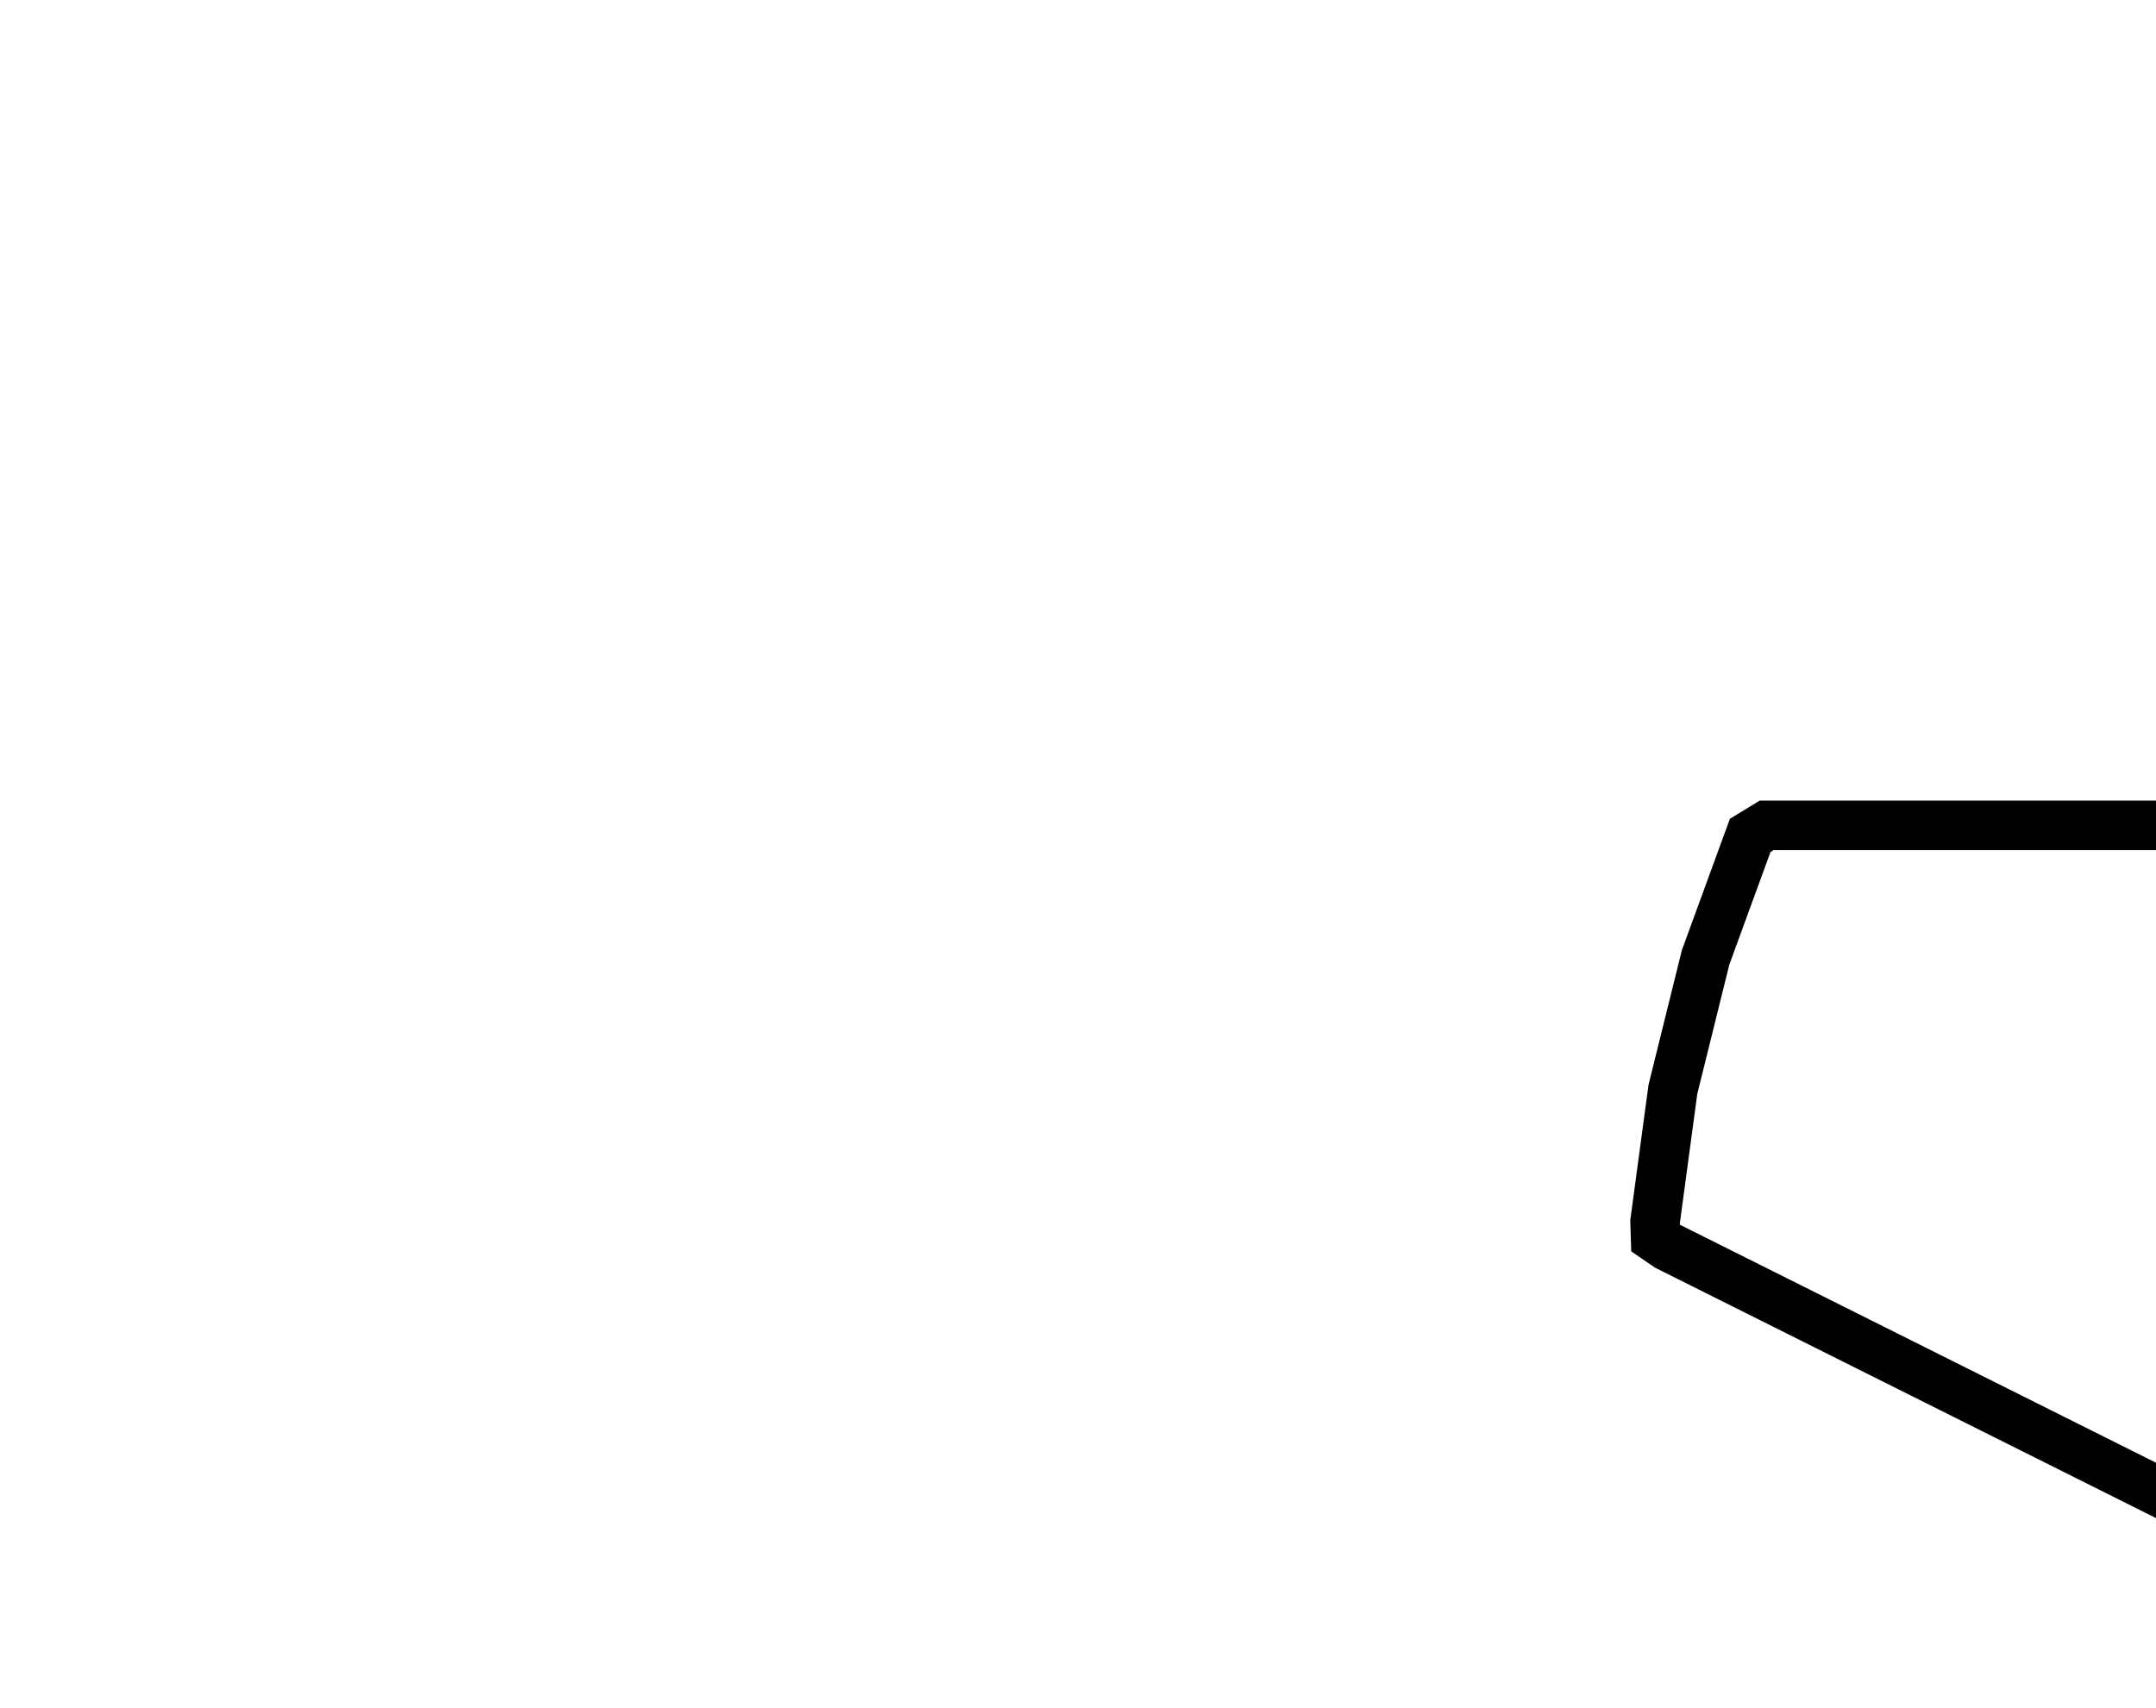
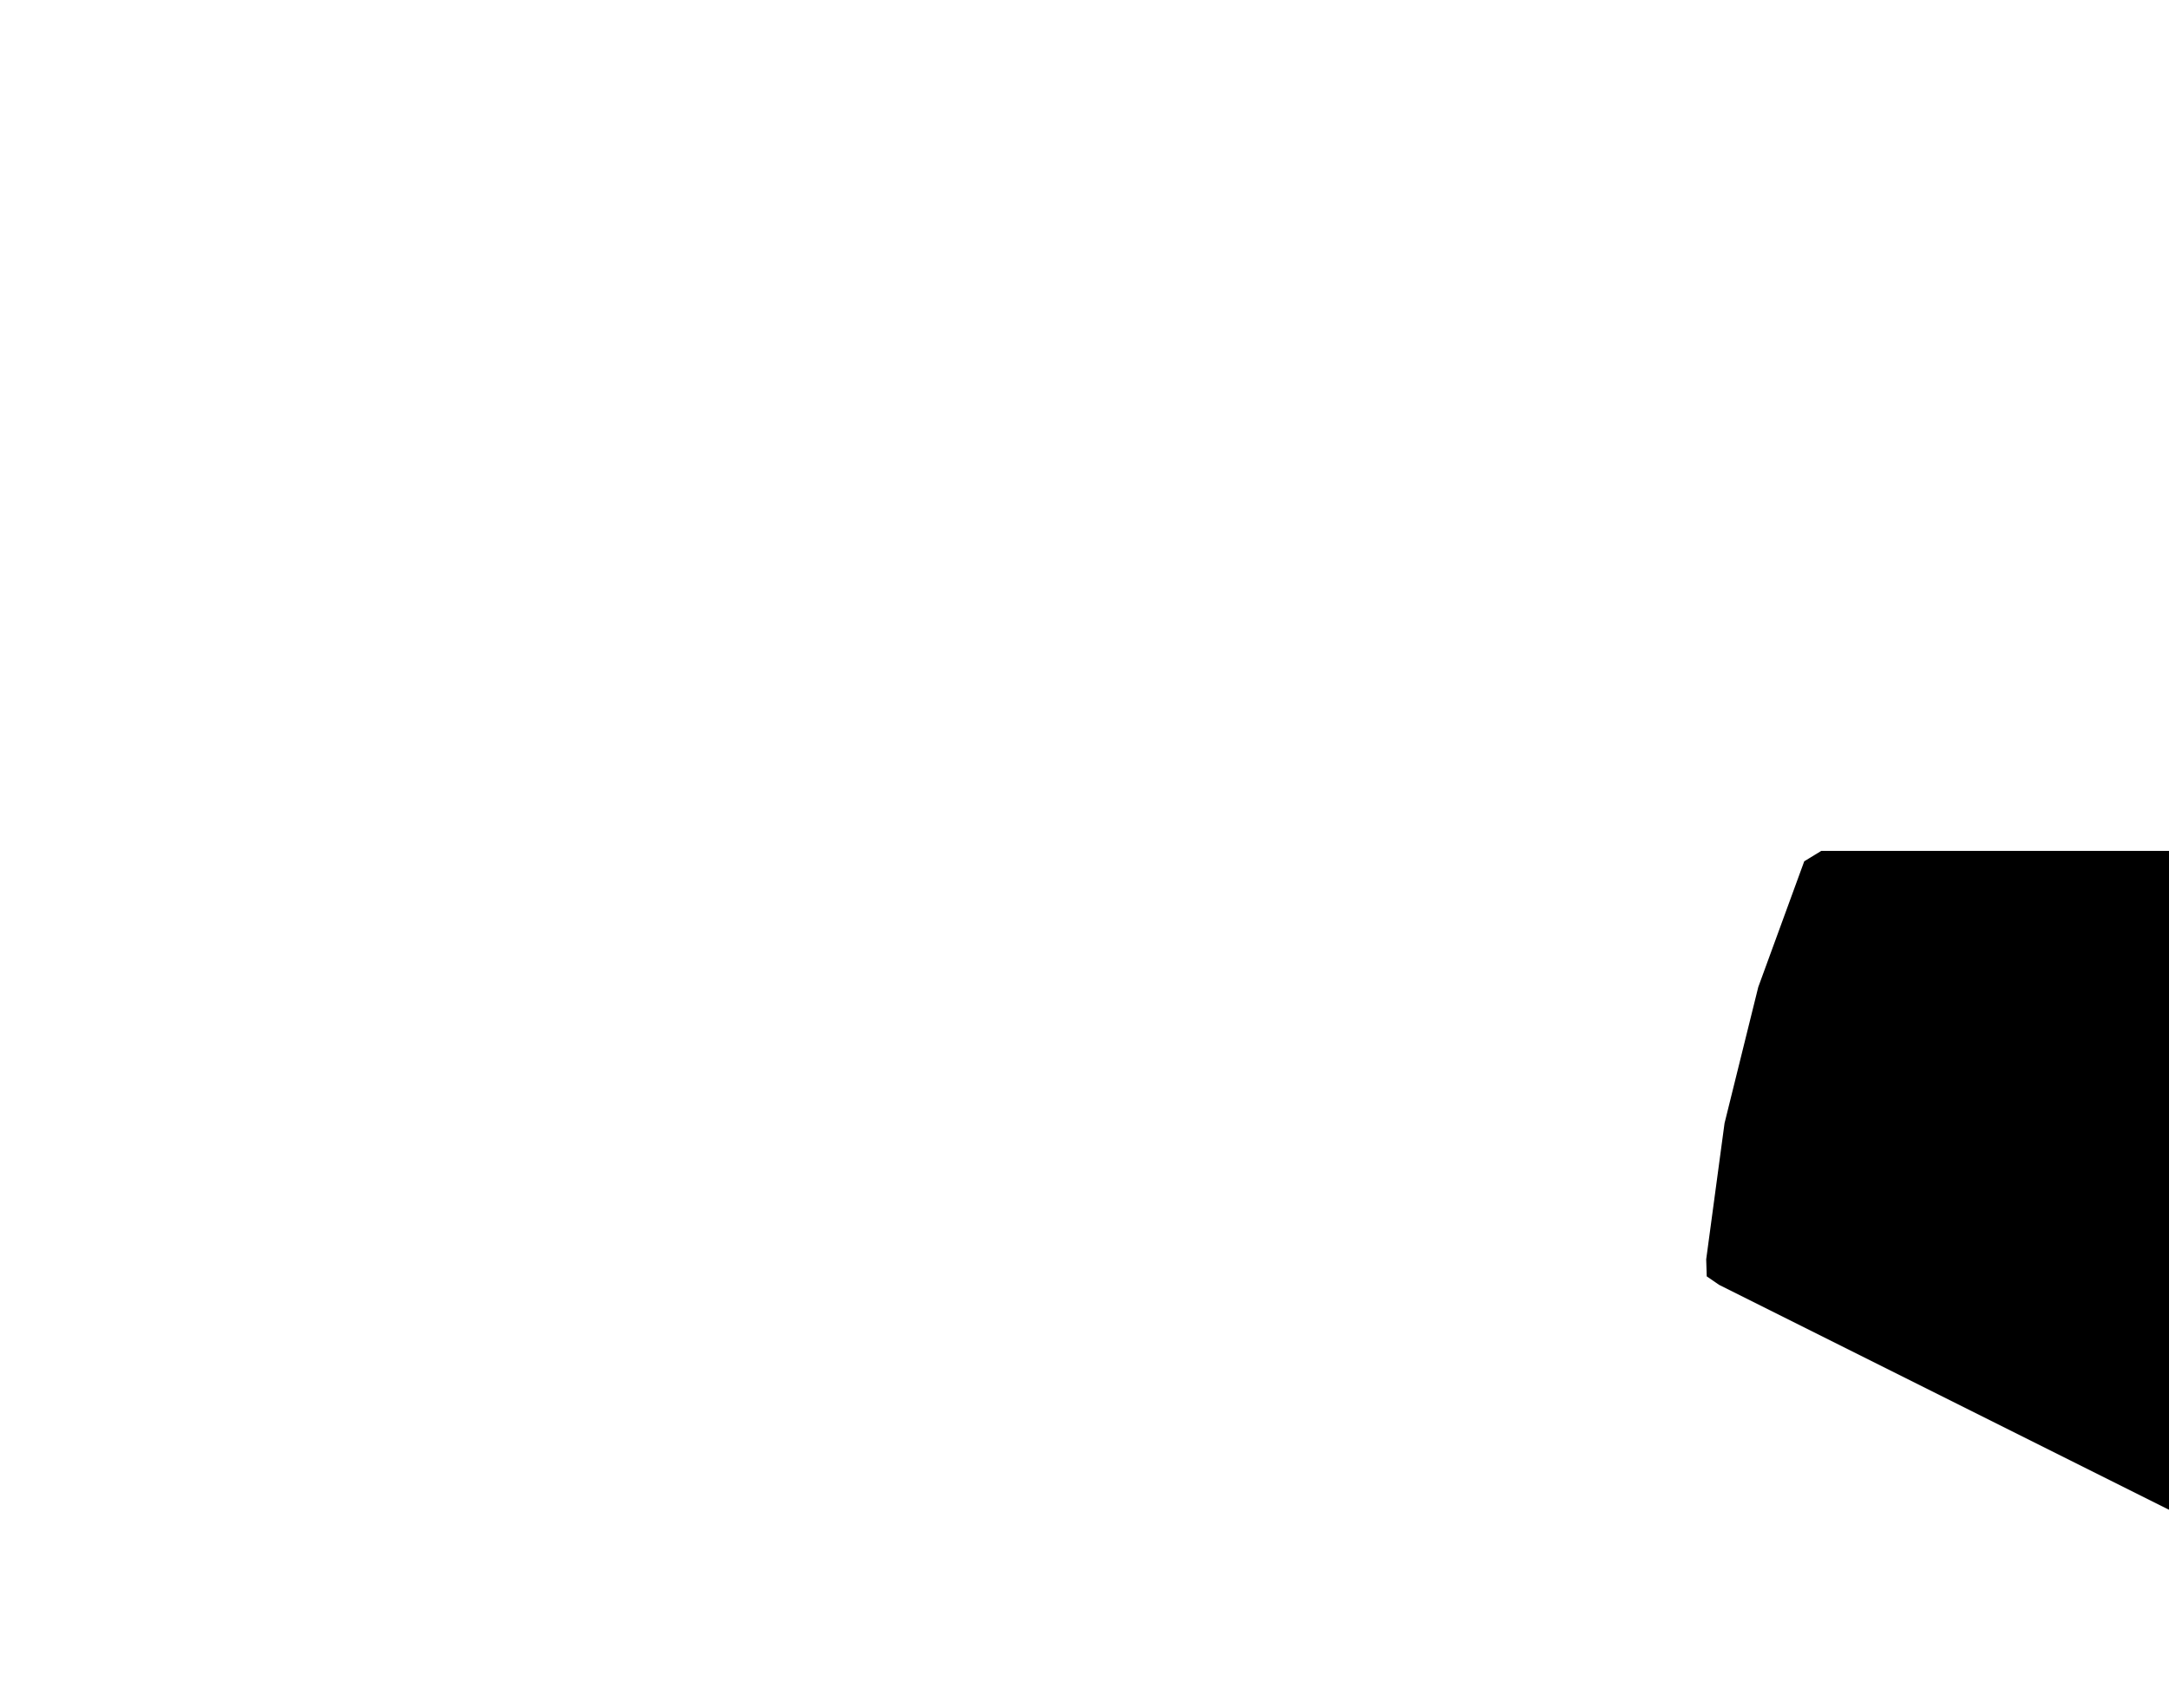
<svg xmlns="http://www.w3.org/2000/svg">
-   <path d="M225,125 L200,50 L107,50 L106,50.61 L103.299,58 L101.318,66 L100.24,74 L100.271,75 L101,75.5 L150,100 L200,150 L201,150.349 L209,146.85 L216,142.801 L223,137.627 L227.048,134 L227.667,133 L225.333,126 L225,125" fill="none" stroke="black" stroke-width="3" />
+   <path d="M225,125 L200,50 L107,50 L106,50.61 L103.299,58 L101.318,66 L100.24,74 L100.271,75 L101,75.5 L150,100 L200,150 L201,150.349 L209,146.85 L216,142.801 L223,137.627 L227.048,134 L227.667,133 L225.333,126 L225,125 " />
</svg>
